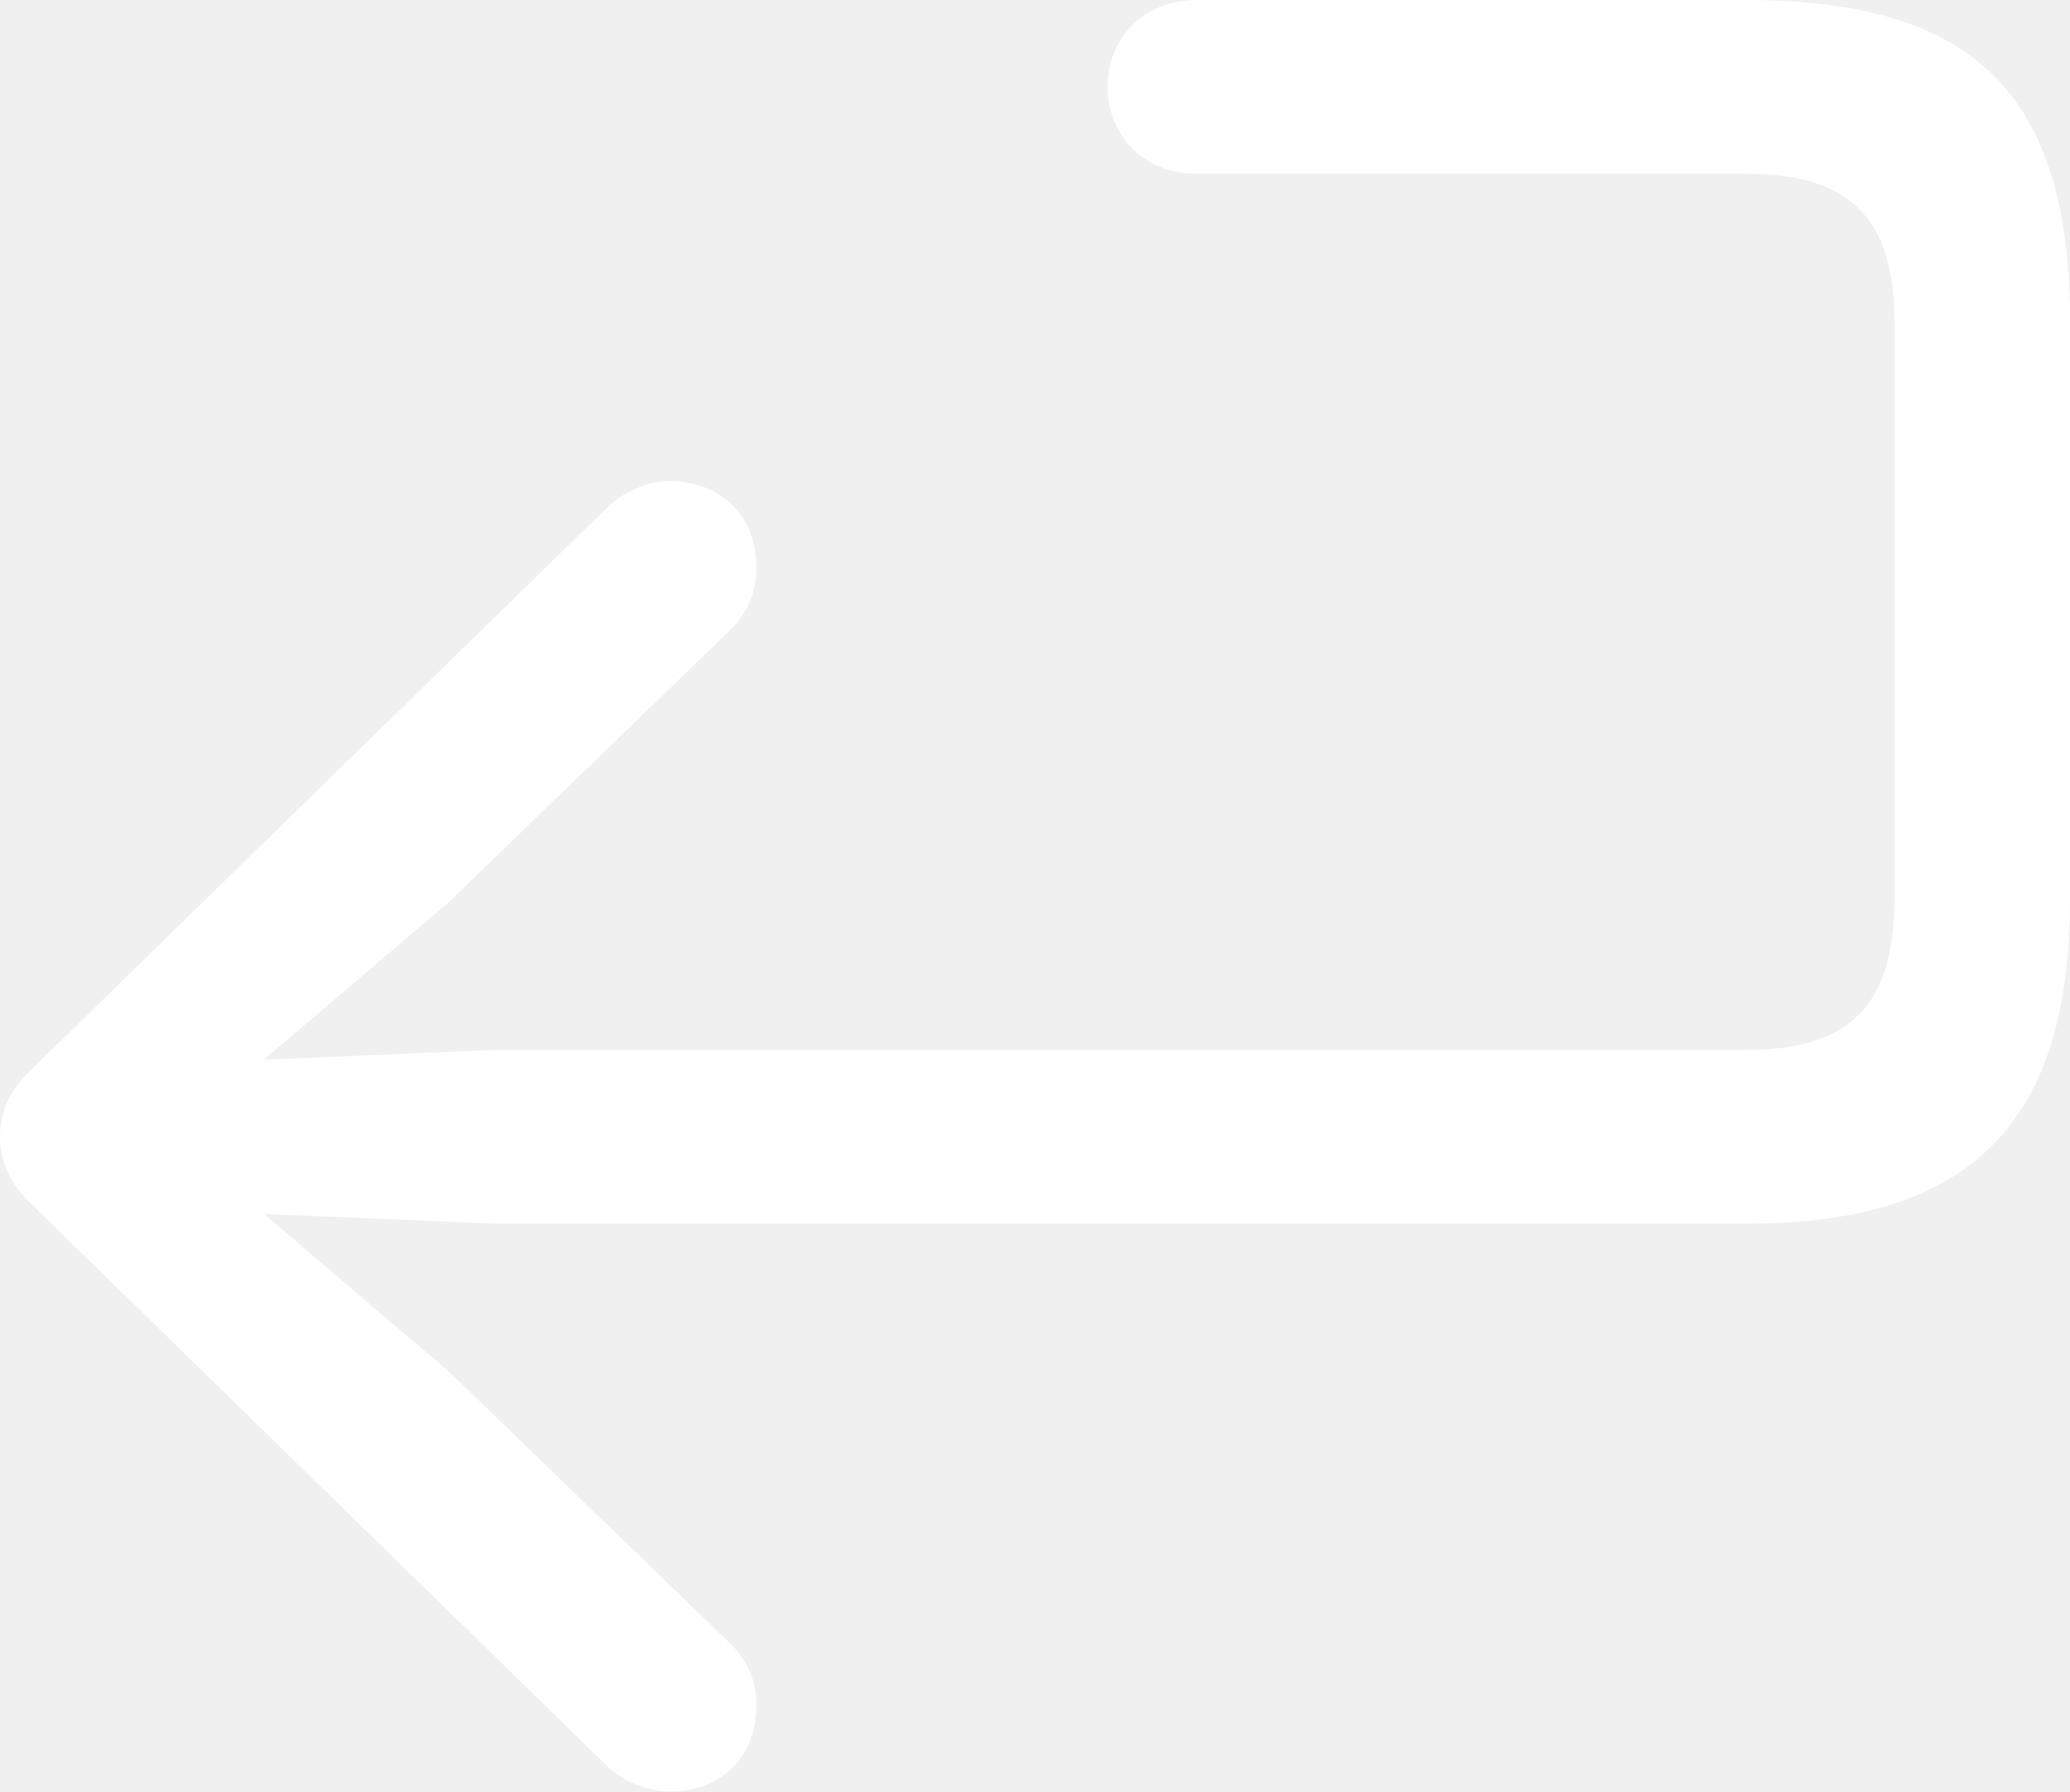
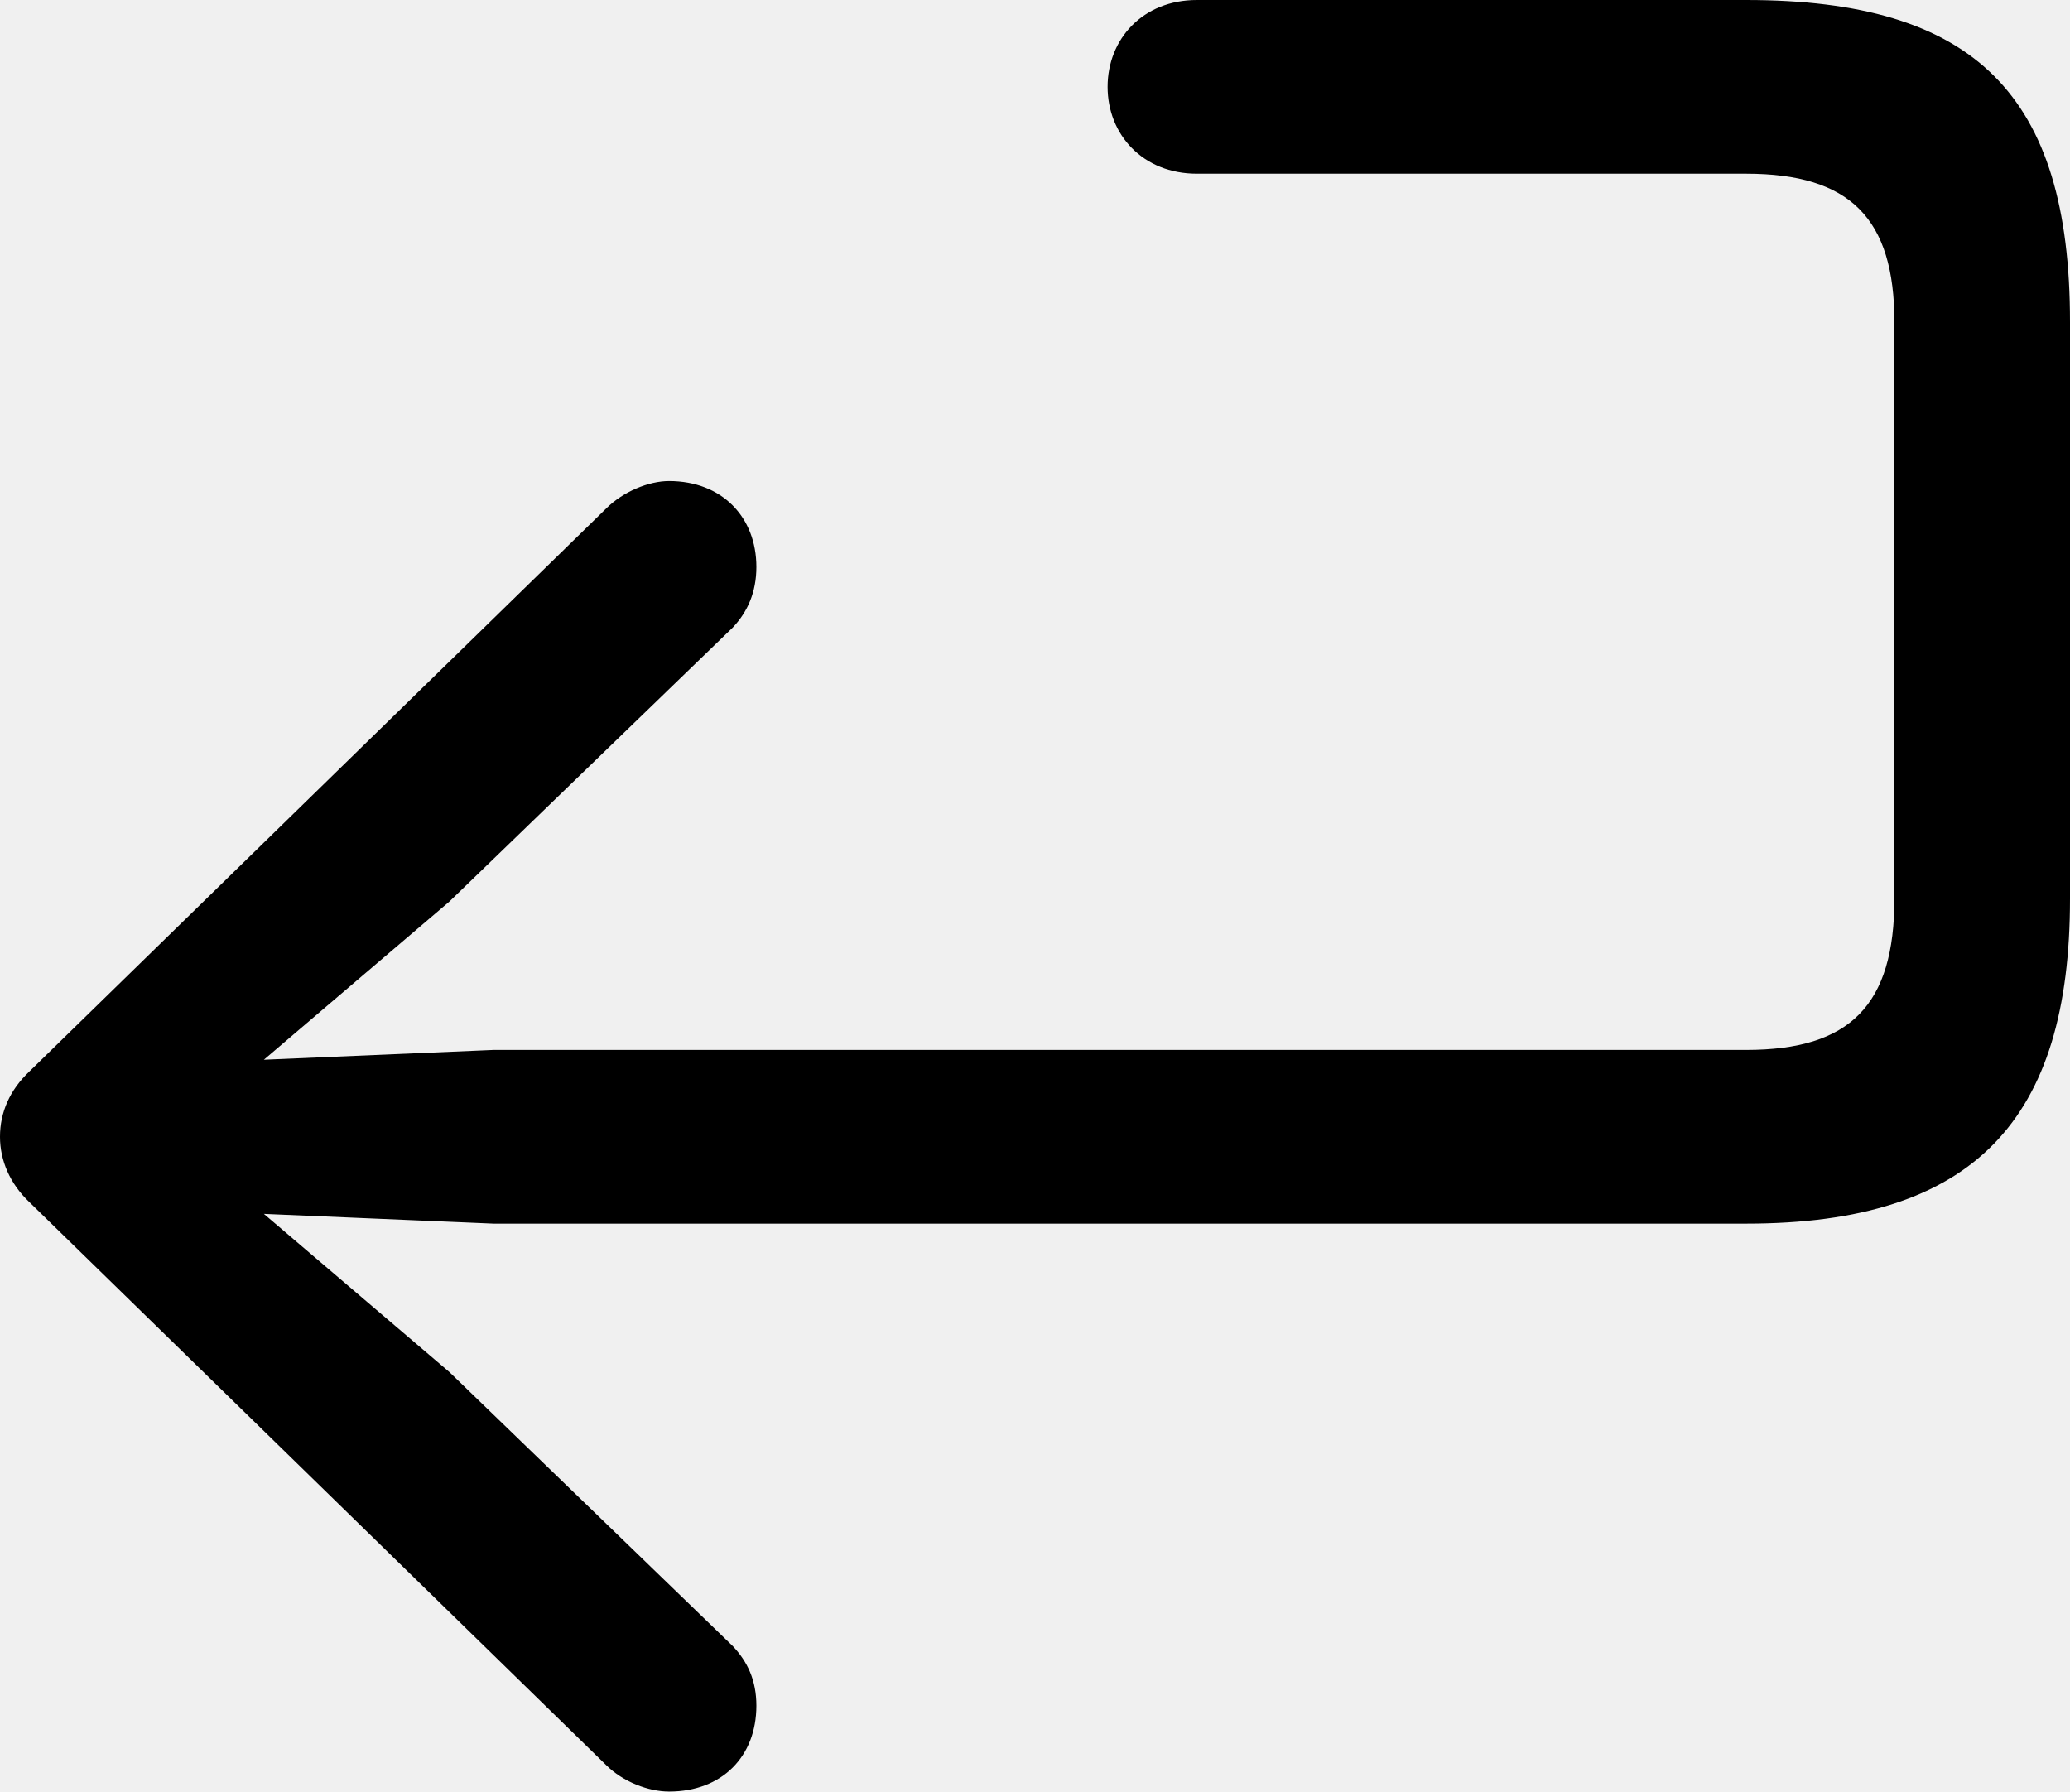
<svg xmlns="http://www.w3.org/2000/svg" width="52" height="45" viewBox="0 0 52 45" fill="none">
-   <path d="M0 28.554C0 27.941 0.246 27.378 0.739 26.912L15.23 12.77C15.649 12.353 16.29 12.083 16.808 12.083C18.138 12.083 19.001 12.99 19.001 14.24C19.001 14.877 18.779 15.368 18.41 15.76L11.287 22.647L6.629 26.618L12.396 26.372H43.867C46.48 26.372 47.589 25.245 47.589 22.573V8.088C47.589 5.49 46.48 4.363 43.867 4.363H30.066C28.711 4.363 27.824 3.382 27.824 2.181C27.824 0.98 28.711 0 30.066 0H43.867C49.609 0 52 2.377 52 8.088V22.573C52 28.113 49.609 30.735 43.867 30.735H12.396L6.629 30.49L11.287 34.461L18.41 41.348C18.779 41.74 19.001 42.206 19.001 42.843C19.001 44.118 18.138 45 16.808 45C16.29 45 15.649 44.755 15.23 44.338L0.739 30.196C0.246 29.73 0 29.142 0 28.554Z" fill="white" />
+   <path d="M0 28.554C0 27.941 0.246 27.378 0.739 26.912L15.23 12.77C15.649 12.353 16.29 12.083 16.808 12.083C18.138 12.083 19.001 12.99 19.001 14.24C19.001 14.877 18.779 15.368 18.41 15.76L11.287 22.647L6.629 26.618L12.396 26.372H43.867C46.48 26.372 47.589 25.245 47.589 22.573V8.088C47.589 5.49 46.48 4.363 43.867 4.363H30.066C28.711 4.363 27.824 3.382 27.824 2.181C27.824 0.98 28.711 0 30.066 0H43.867C49.609 0 52 2.377 52 8.088V22.573C52 28.113 49.609 30.735 43.867 30.735H12.396L6.629 30.49L11.287 34.461L18.41 41.348C18.779 41.74 19.001 42.206 19.001 42.843C19.001 44.118 18.138 45 16.808 45C16.29 45 15.649 44.755 15.23 44.338L0.739 30.196C0.246 29.73 0 29.142 0 28.554Z" fill="currentColor" />
</svg>
